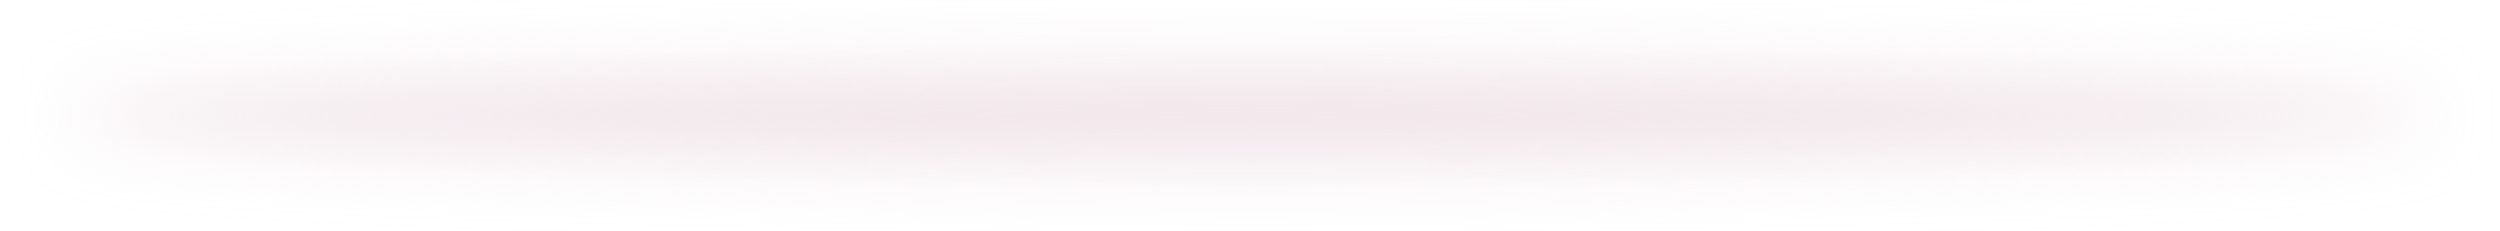
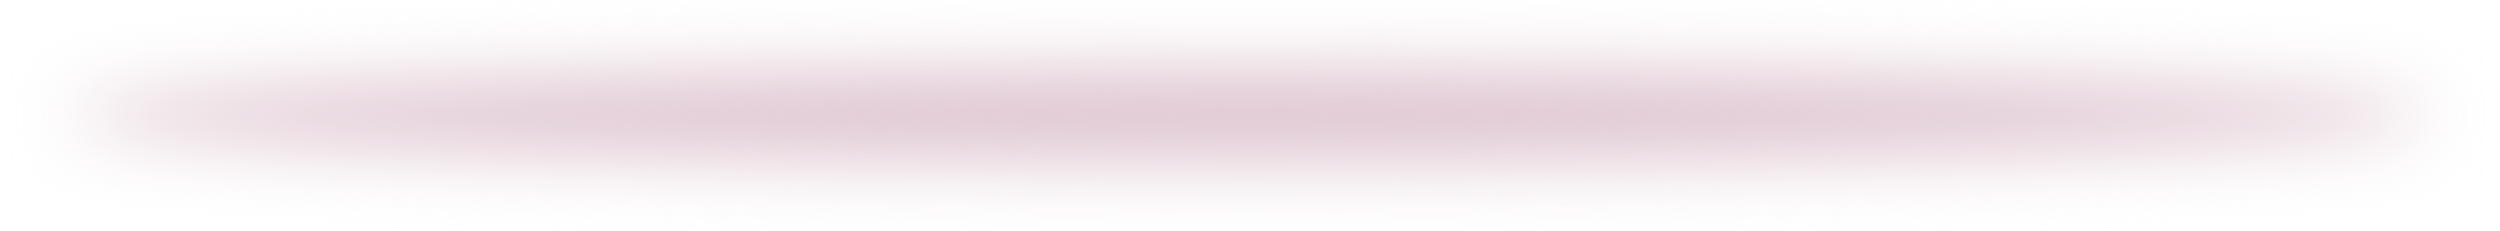
<svg xmlns="http://www.w3.org/2000/svg" width="358" height="33" viewBox="0 0 358 33" fill="none">
  <g filter="url(#filter0_f_215_145)">
-     <ellipse cx="179" cy="16.5" rx="169" ry="6.5" fill="#DDC3CE" fill-opacity="0.46" />
+     <ellipse cx="179" cy="16.5" rx="169" ry="6.5" fill="#DDC3CE" fillOpacity="0.46" />
  </g>
  <defs>
    <filter id="filter0_f_215_145" x="0" y="0" width="358" height="33" filterUnits="userSpaceOnUse" color-interpolation-filters="sRGB">
      <feFlood flood-opacity="0" result="BackgroundImageFix" />
      <feBlend mode="normal" in="SourceGraphic" in2="BackgroundImageFix" result="shape" />
      <feGaussianBlur stdDeviation="5" result="effect1_foregroundBlur_215_145" />
    </filter>
  </defs>
</svg>
